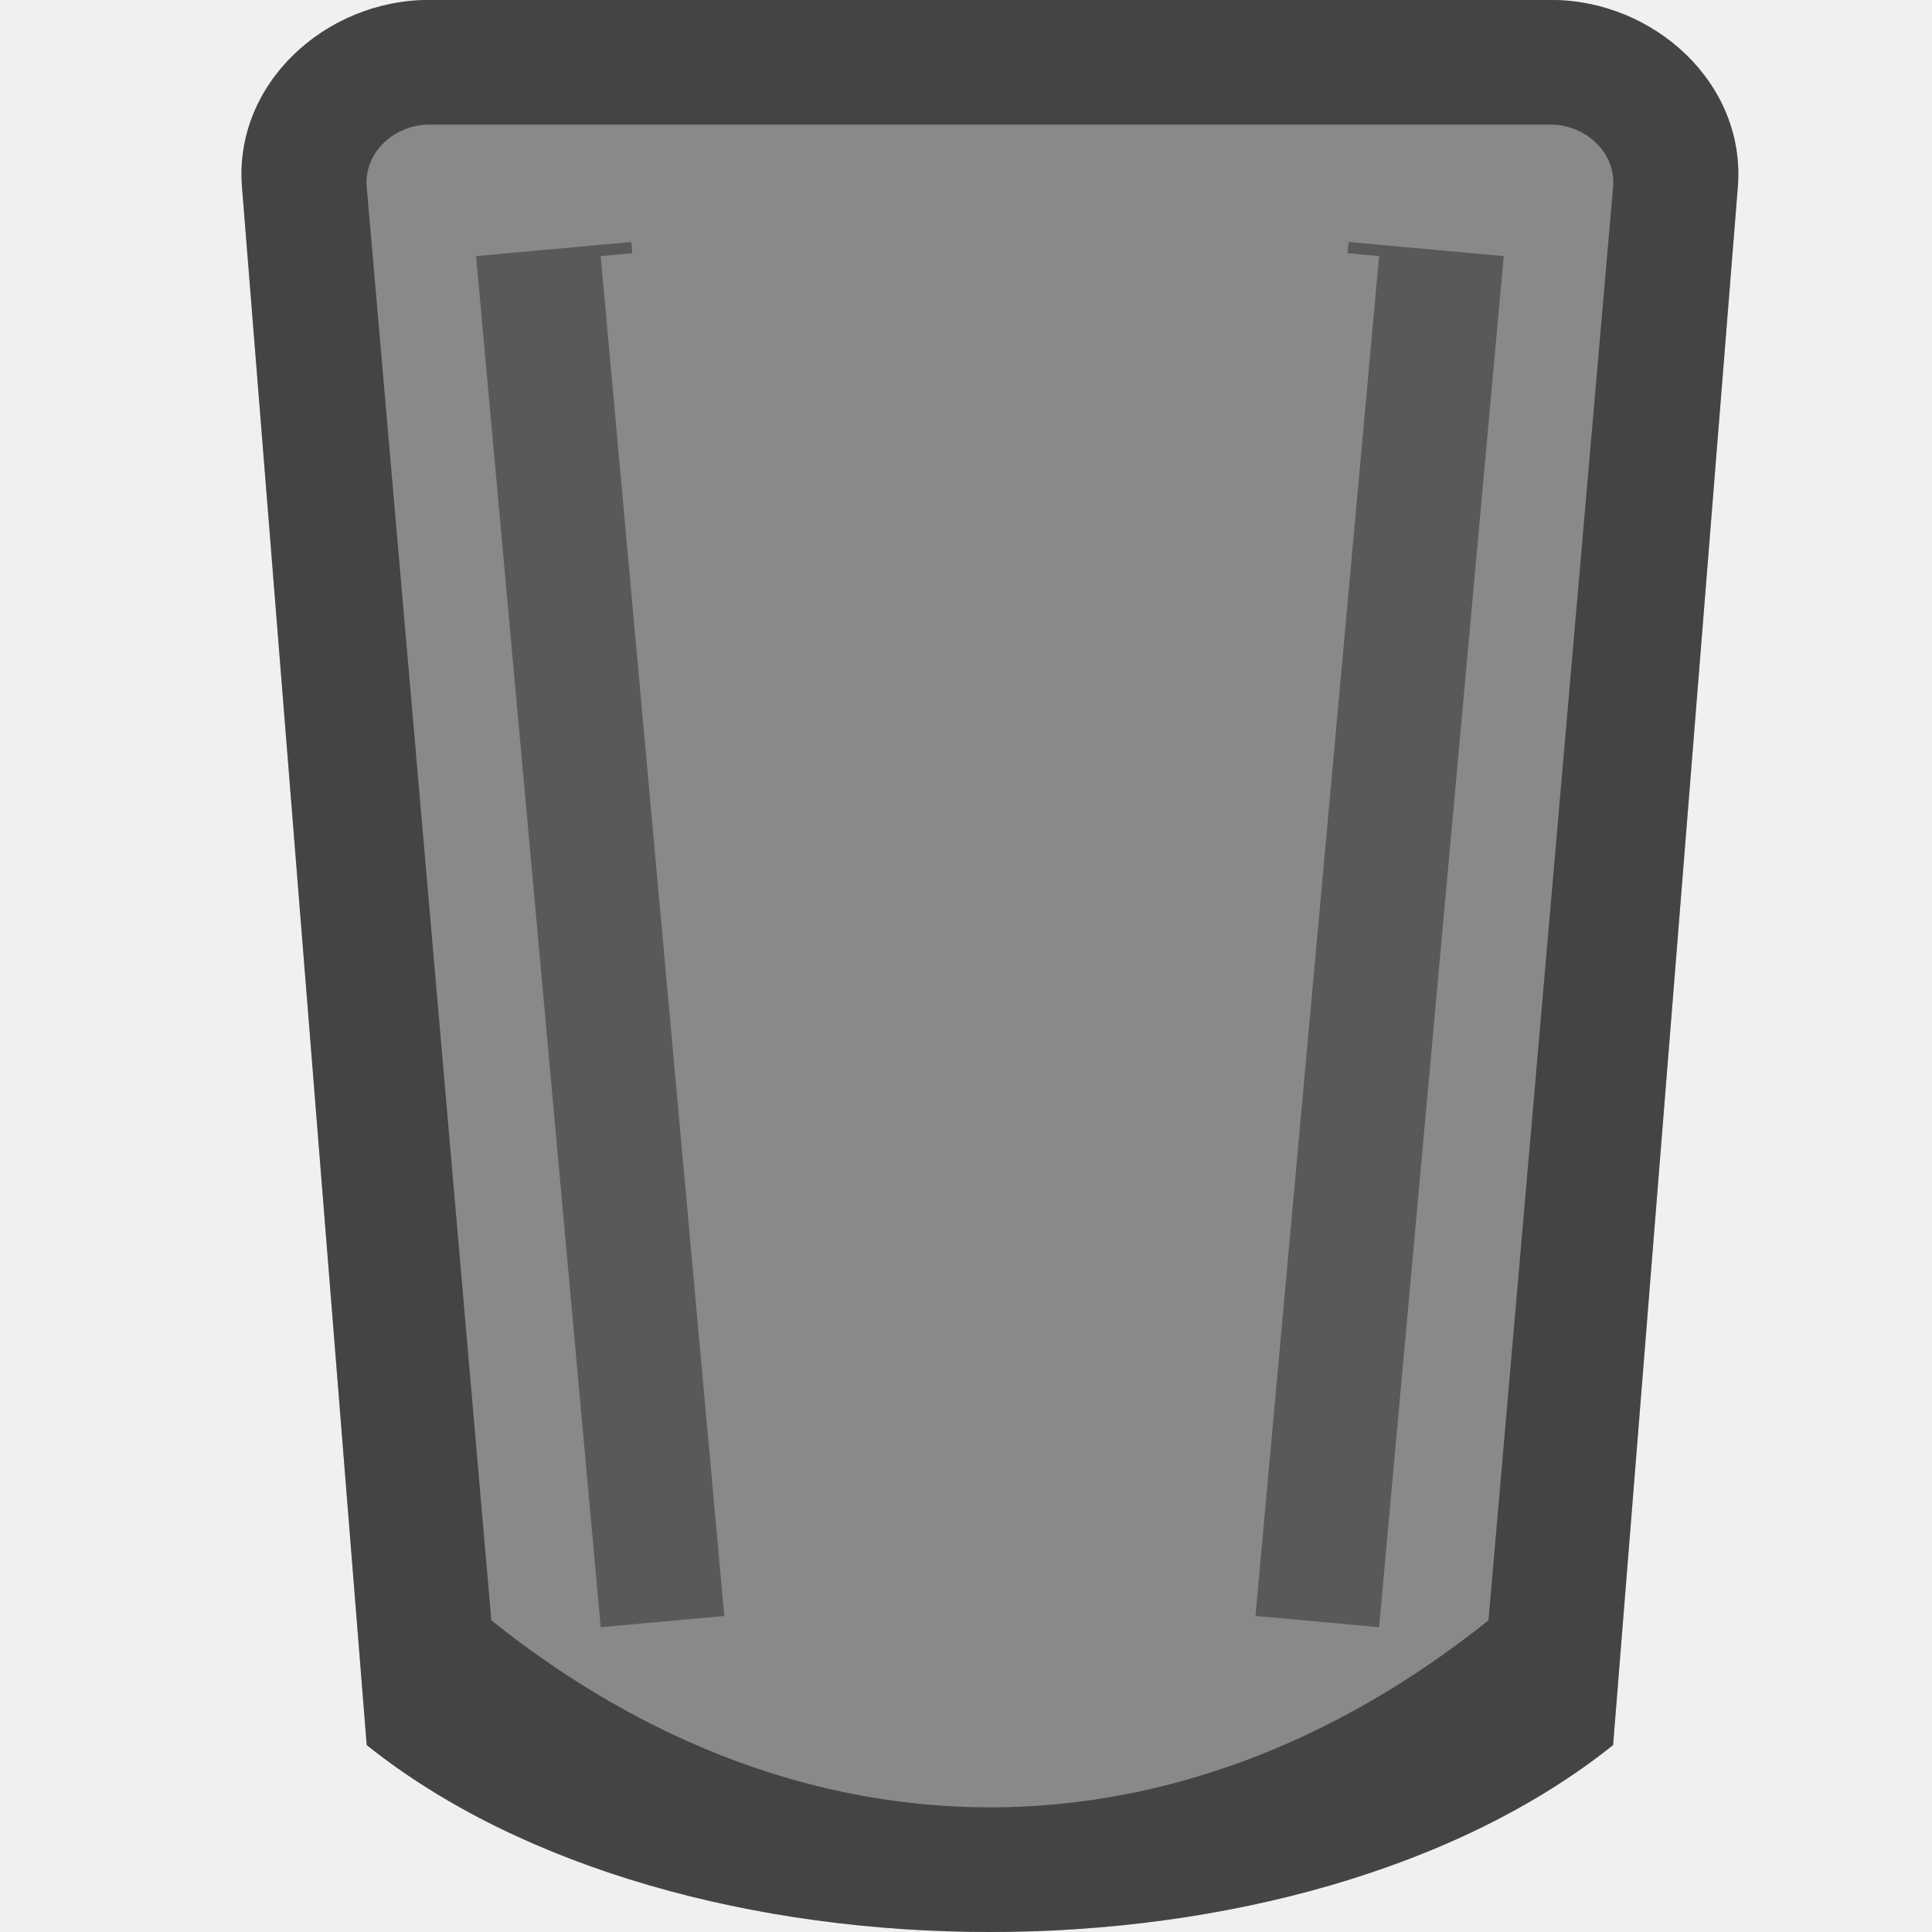
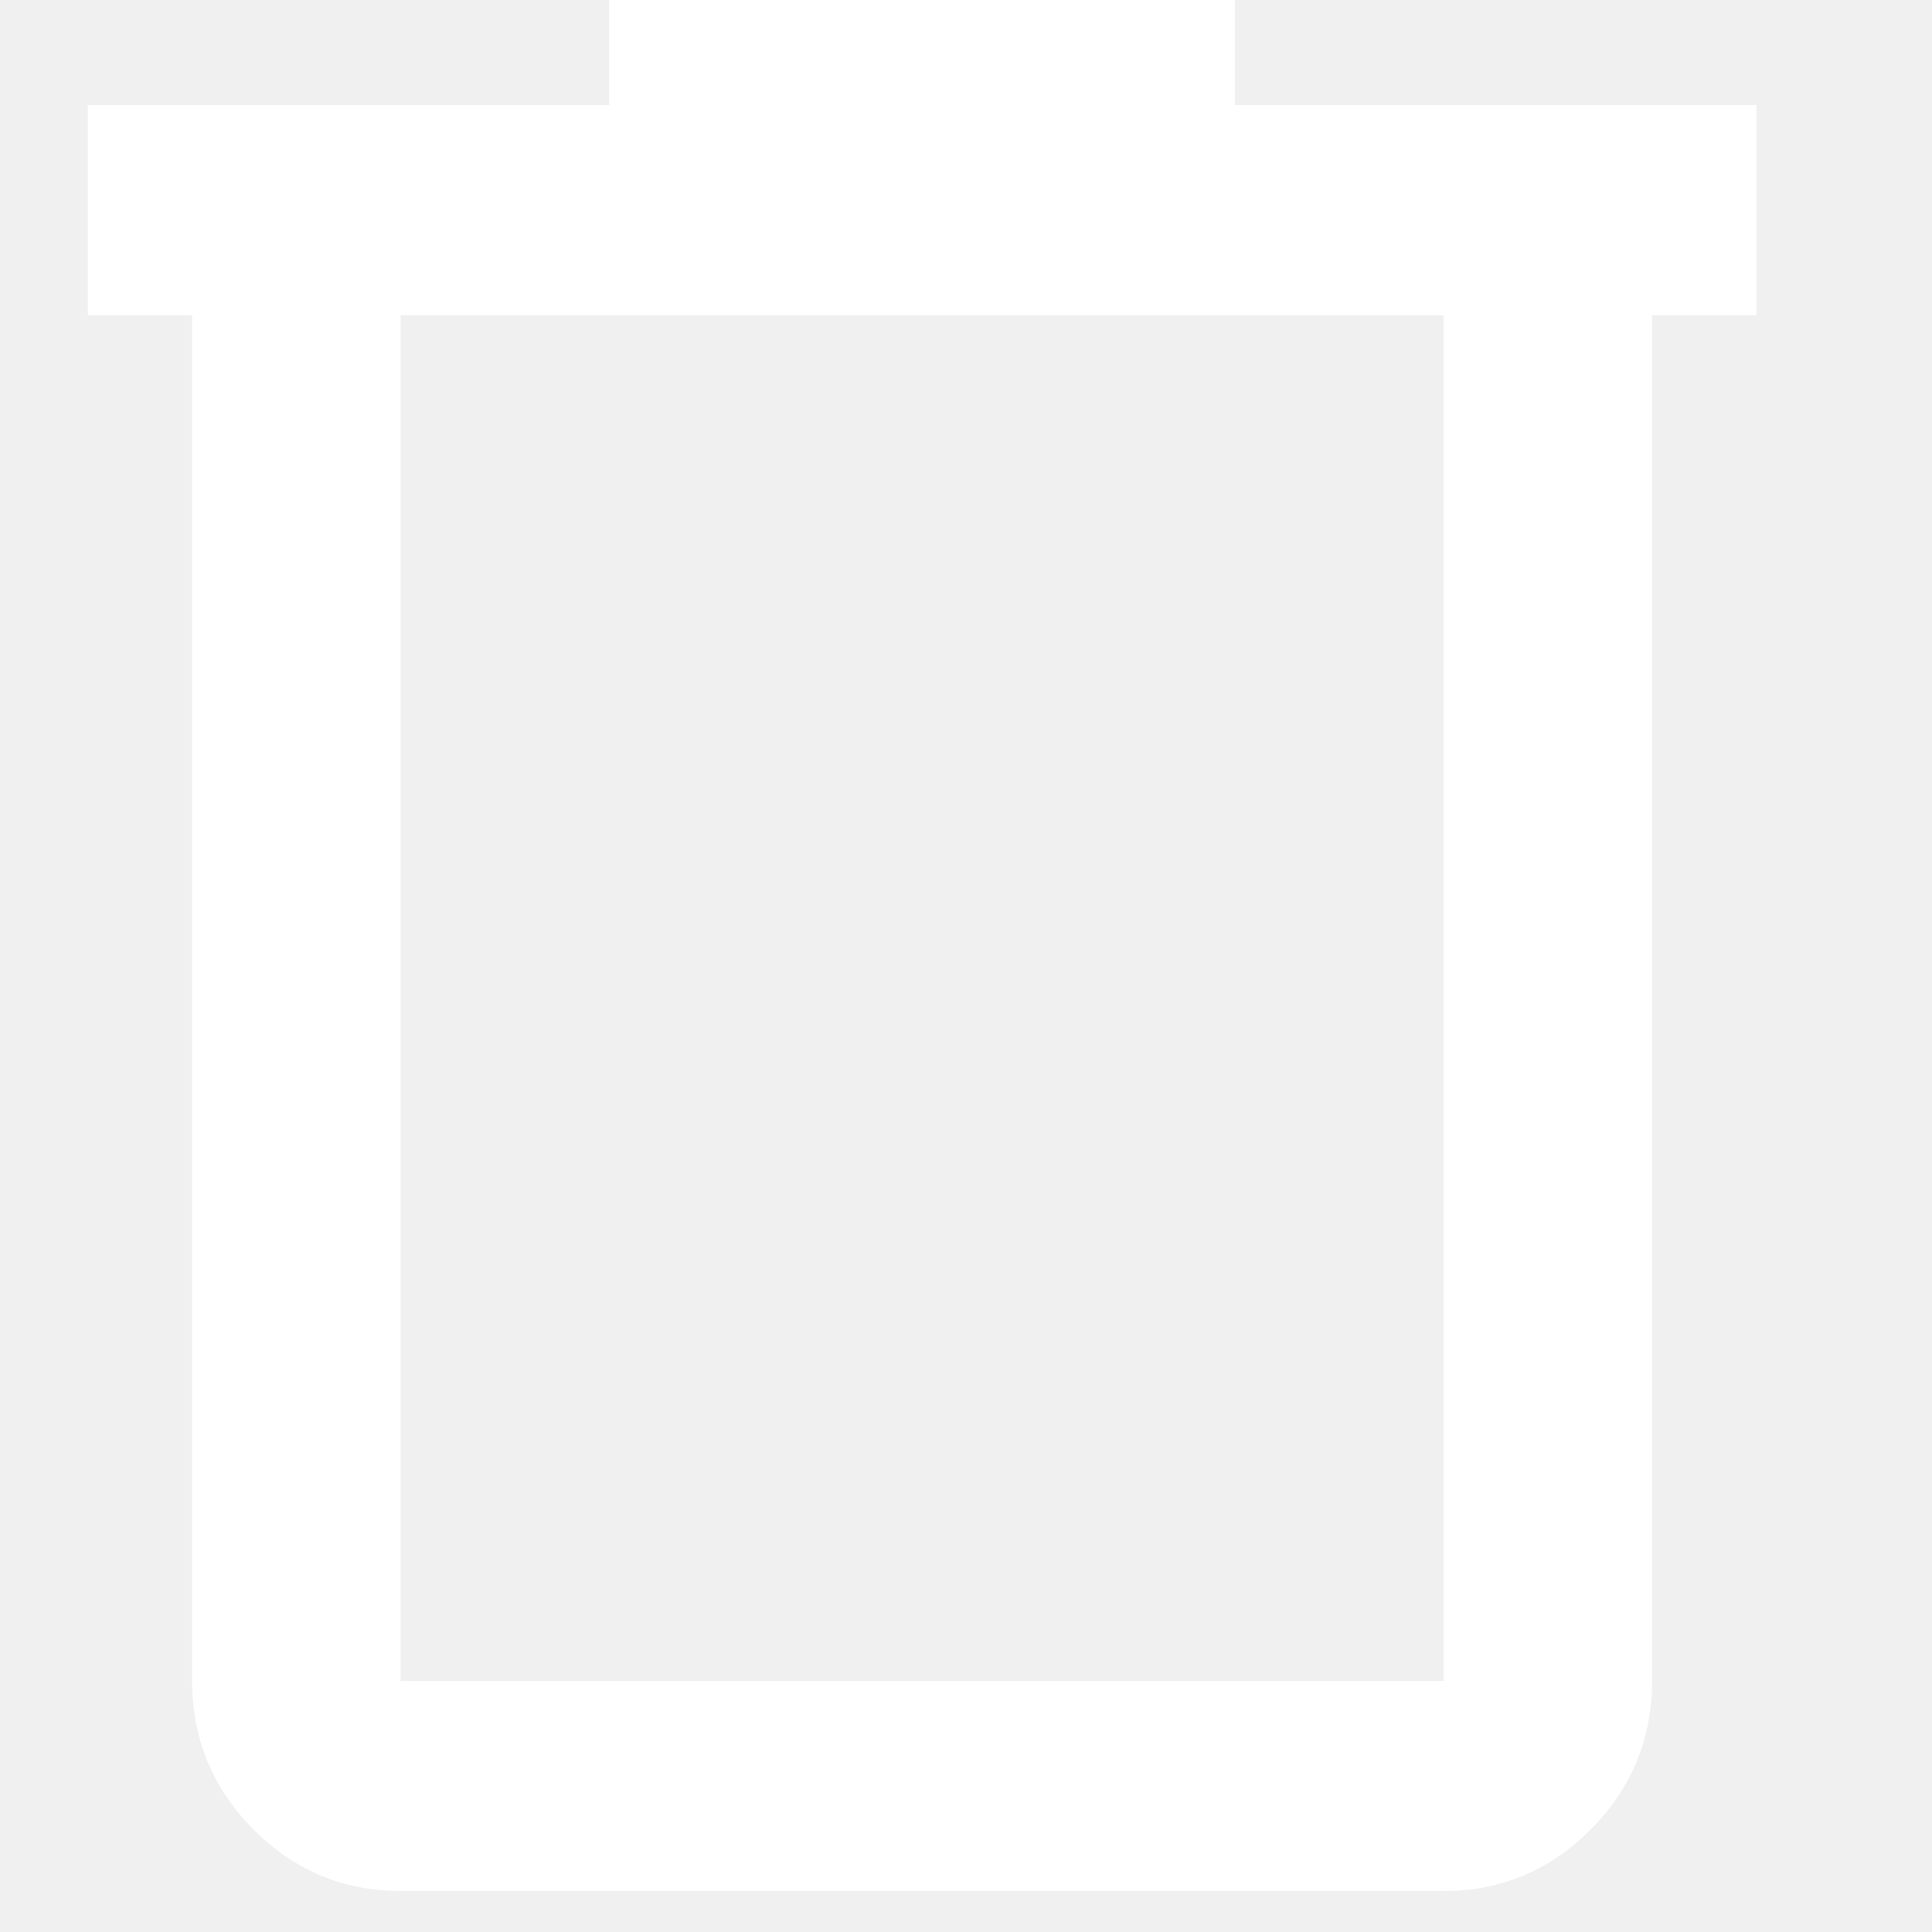
- <svg xmlns="http://www.w3.org/2000/svg" width="16" height="16">
-   <defs>
-     <filter id="a" color-interpolation-filters="sRGB">
-       <feBlend in2="BackgroundImage" mode="multiply" />
-     </filter>
-   </defs>
-   <g stroke-width="1.25">
-     <path d="M3.553 0h9.29c.857 0 1.617.693 1.549 1.548l-1.033 12.904c-2.58 2.064-7.742 2.064-10.322 0L2.004 1.548C1.936.693 2.696-.001 3.553-.001z" fill="#898989" enable-background="new" />
-     <path d="M3.553 0c-.857 0-1.617.693-1.549 1.548l1.033 12.904c2.58 2.064 7.742 2.064 10.322 0l1.033-12.904C14.46.693 13.7-.001 12.843-.001zm0 1.032h9.29c.286 0 .541.231.516.516l-1.032 11.871c-2.58 2.065-5.677 2.065-8.258 0L3.037 1.548c-.025-.285.23-.516.516-.516z" fill-opacity=".5" enable-background="new" />
-     <g transform="matrix(.25807 0 0 .25807 -57.997 -57.03)" fill="none" stroke-width="5" filter="url(#a)">
-       <g opacity=".35">
-         <path d="M270.5 228.978l-4 44" stroke="#000" />
-         <path d="M266.5 228.978l-4 44" stroke="#fff" />
-       </g>
-       <g opacity=".35">
-         <path d="M242.5 228.978l4 44" stroke="#000" />
-         <path d="M246.5 228.978l4 44" stroke="#fff" />
-       </g>
-     </g>
-   </g>
+ <svg xmlns="http://www.w3.org/2000/svg" width="16" height="16" viewBox="0 0 22 22" fill="none">
+   <path d="M4.562 21.533C3.909 21.533 3.35 21.299 2.885 20.831C2.42 20.362 2.188 19.799 2.188 19.141V3.589H1V1.196H6.937V0H14.062V1.196H20V3.589H18.812V19.141C18.812 19.799 18.58 20.362 18.115 20.831C17.65 21.299 17.091 21.533 16.438 21.533H4.562ZM16.438 3.589H4.562V19.141H16.438V3.589Z" fill="white" />
</svg>
